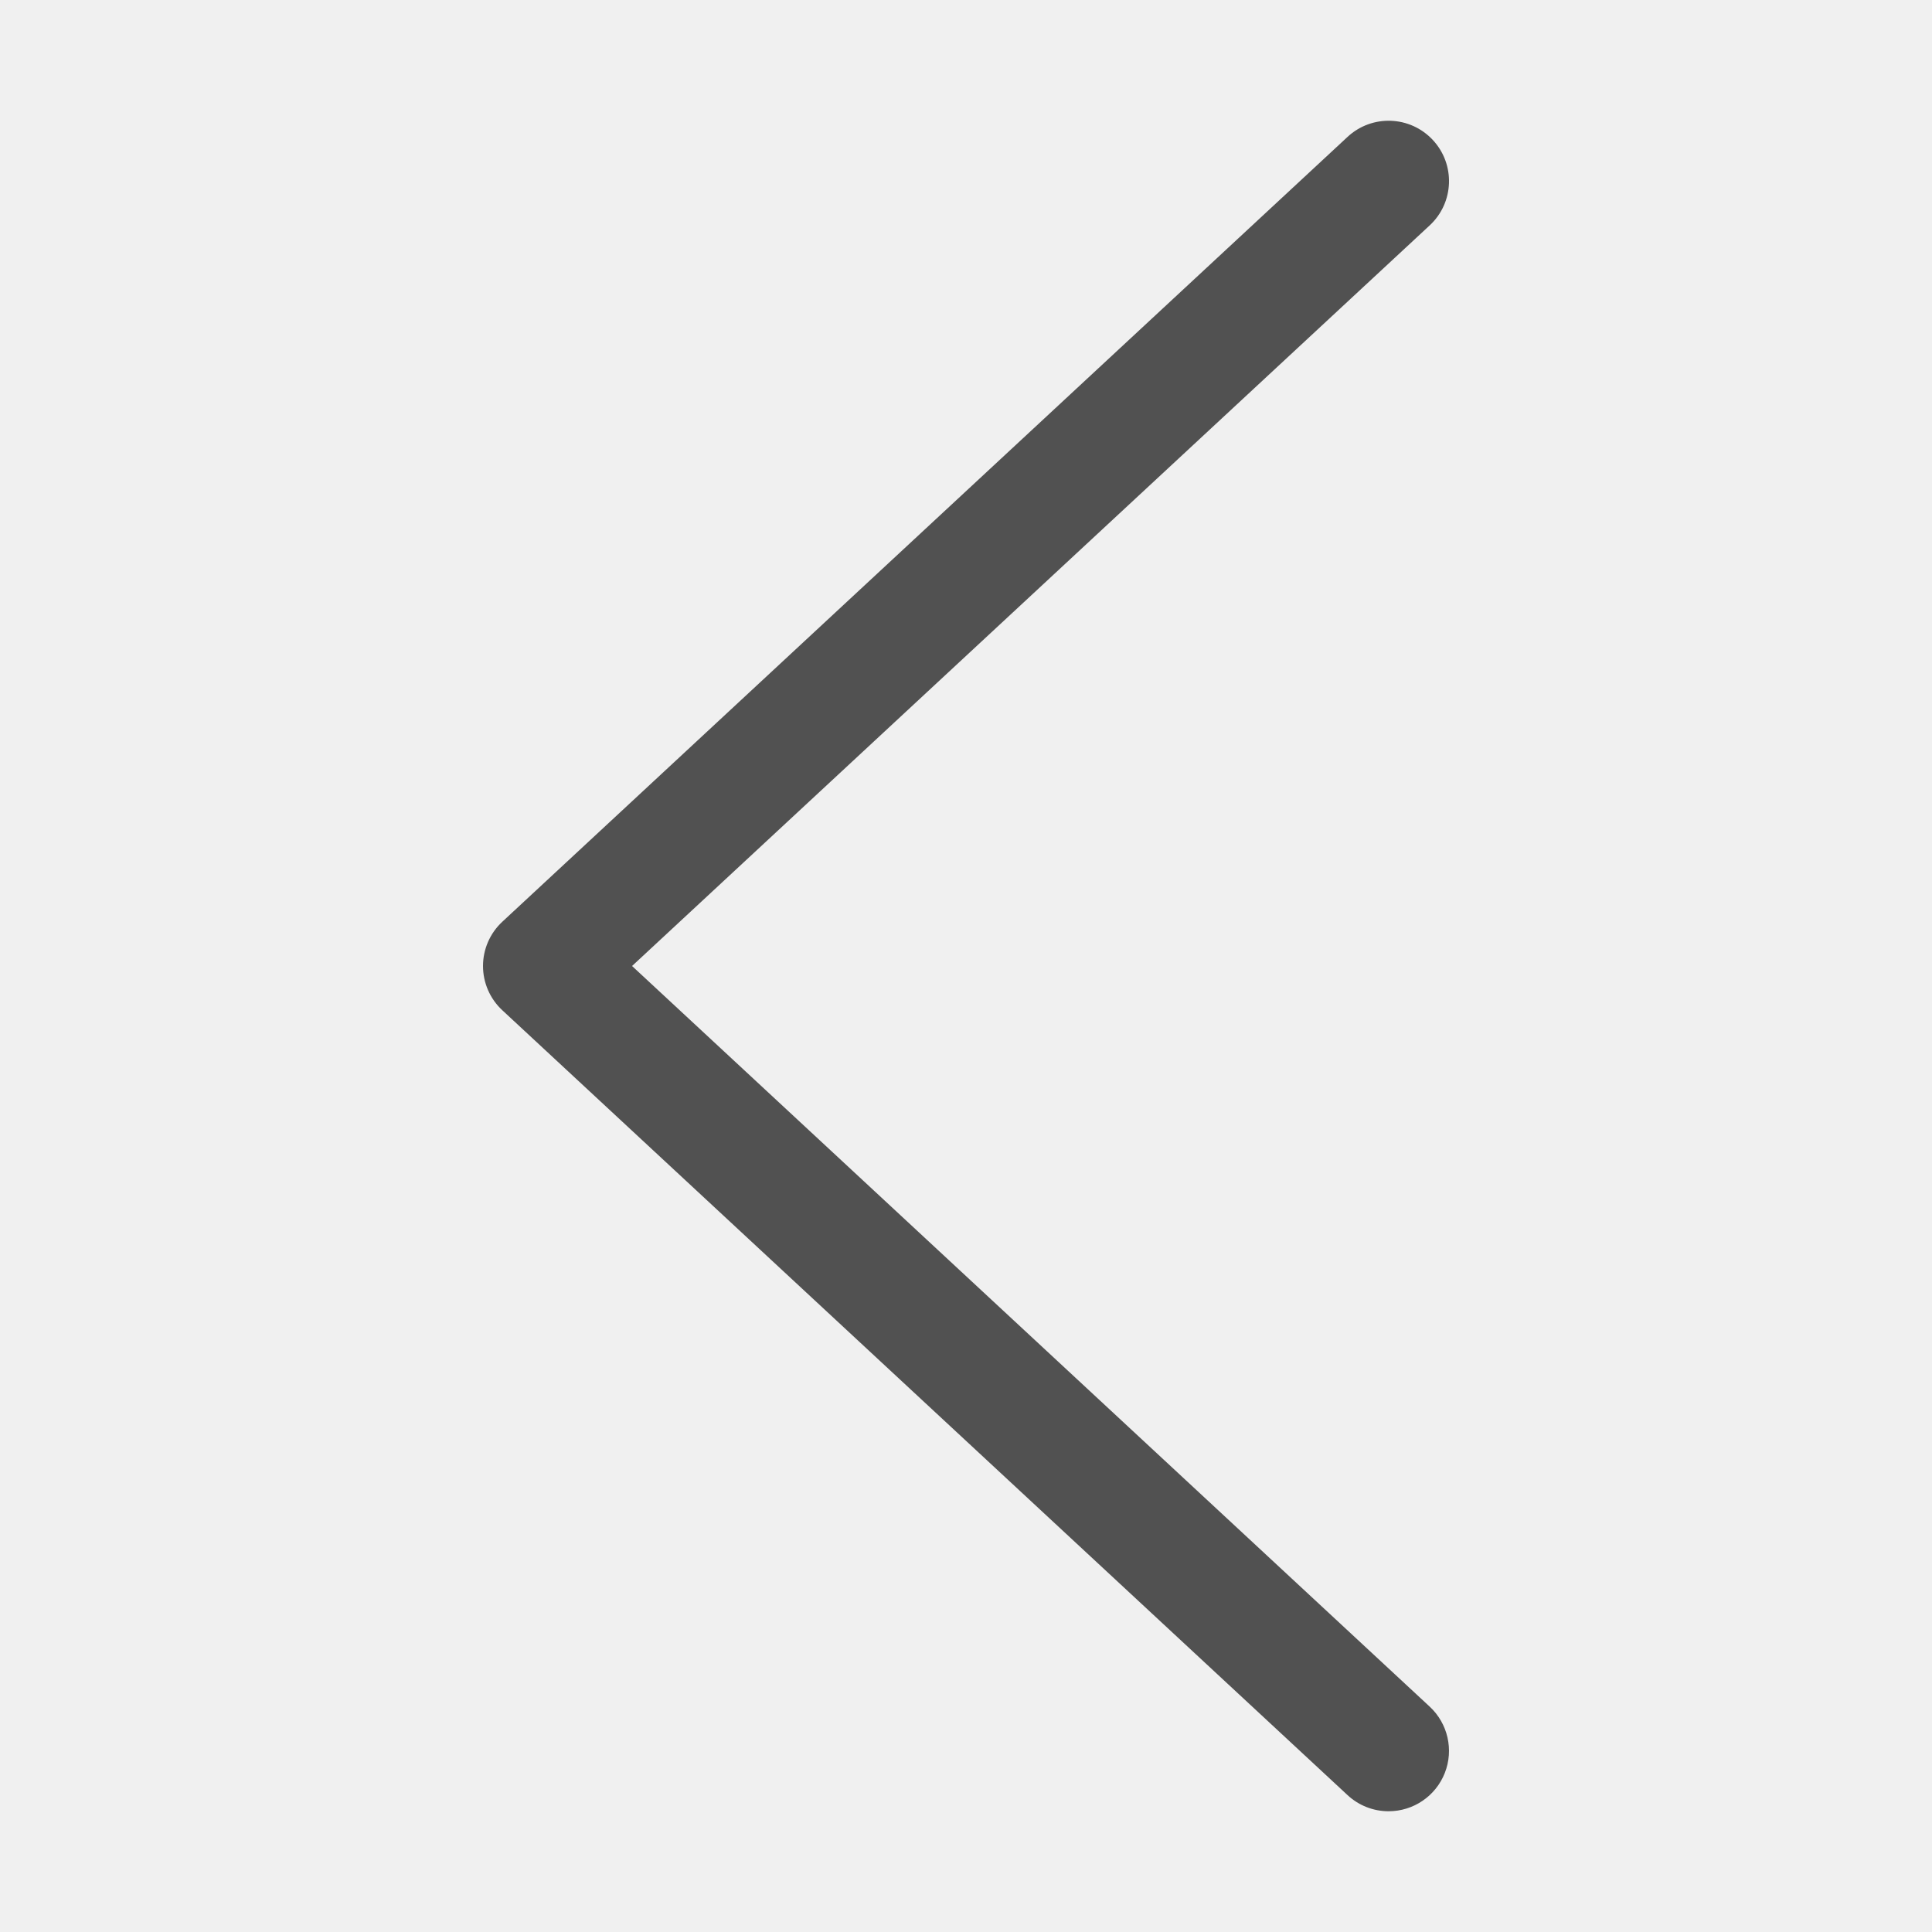
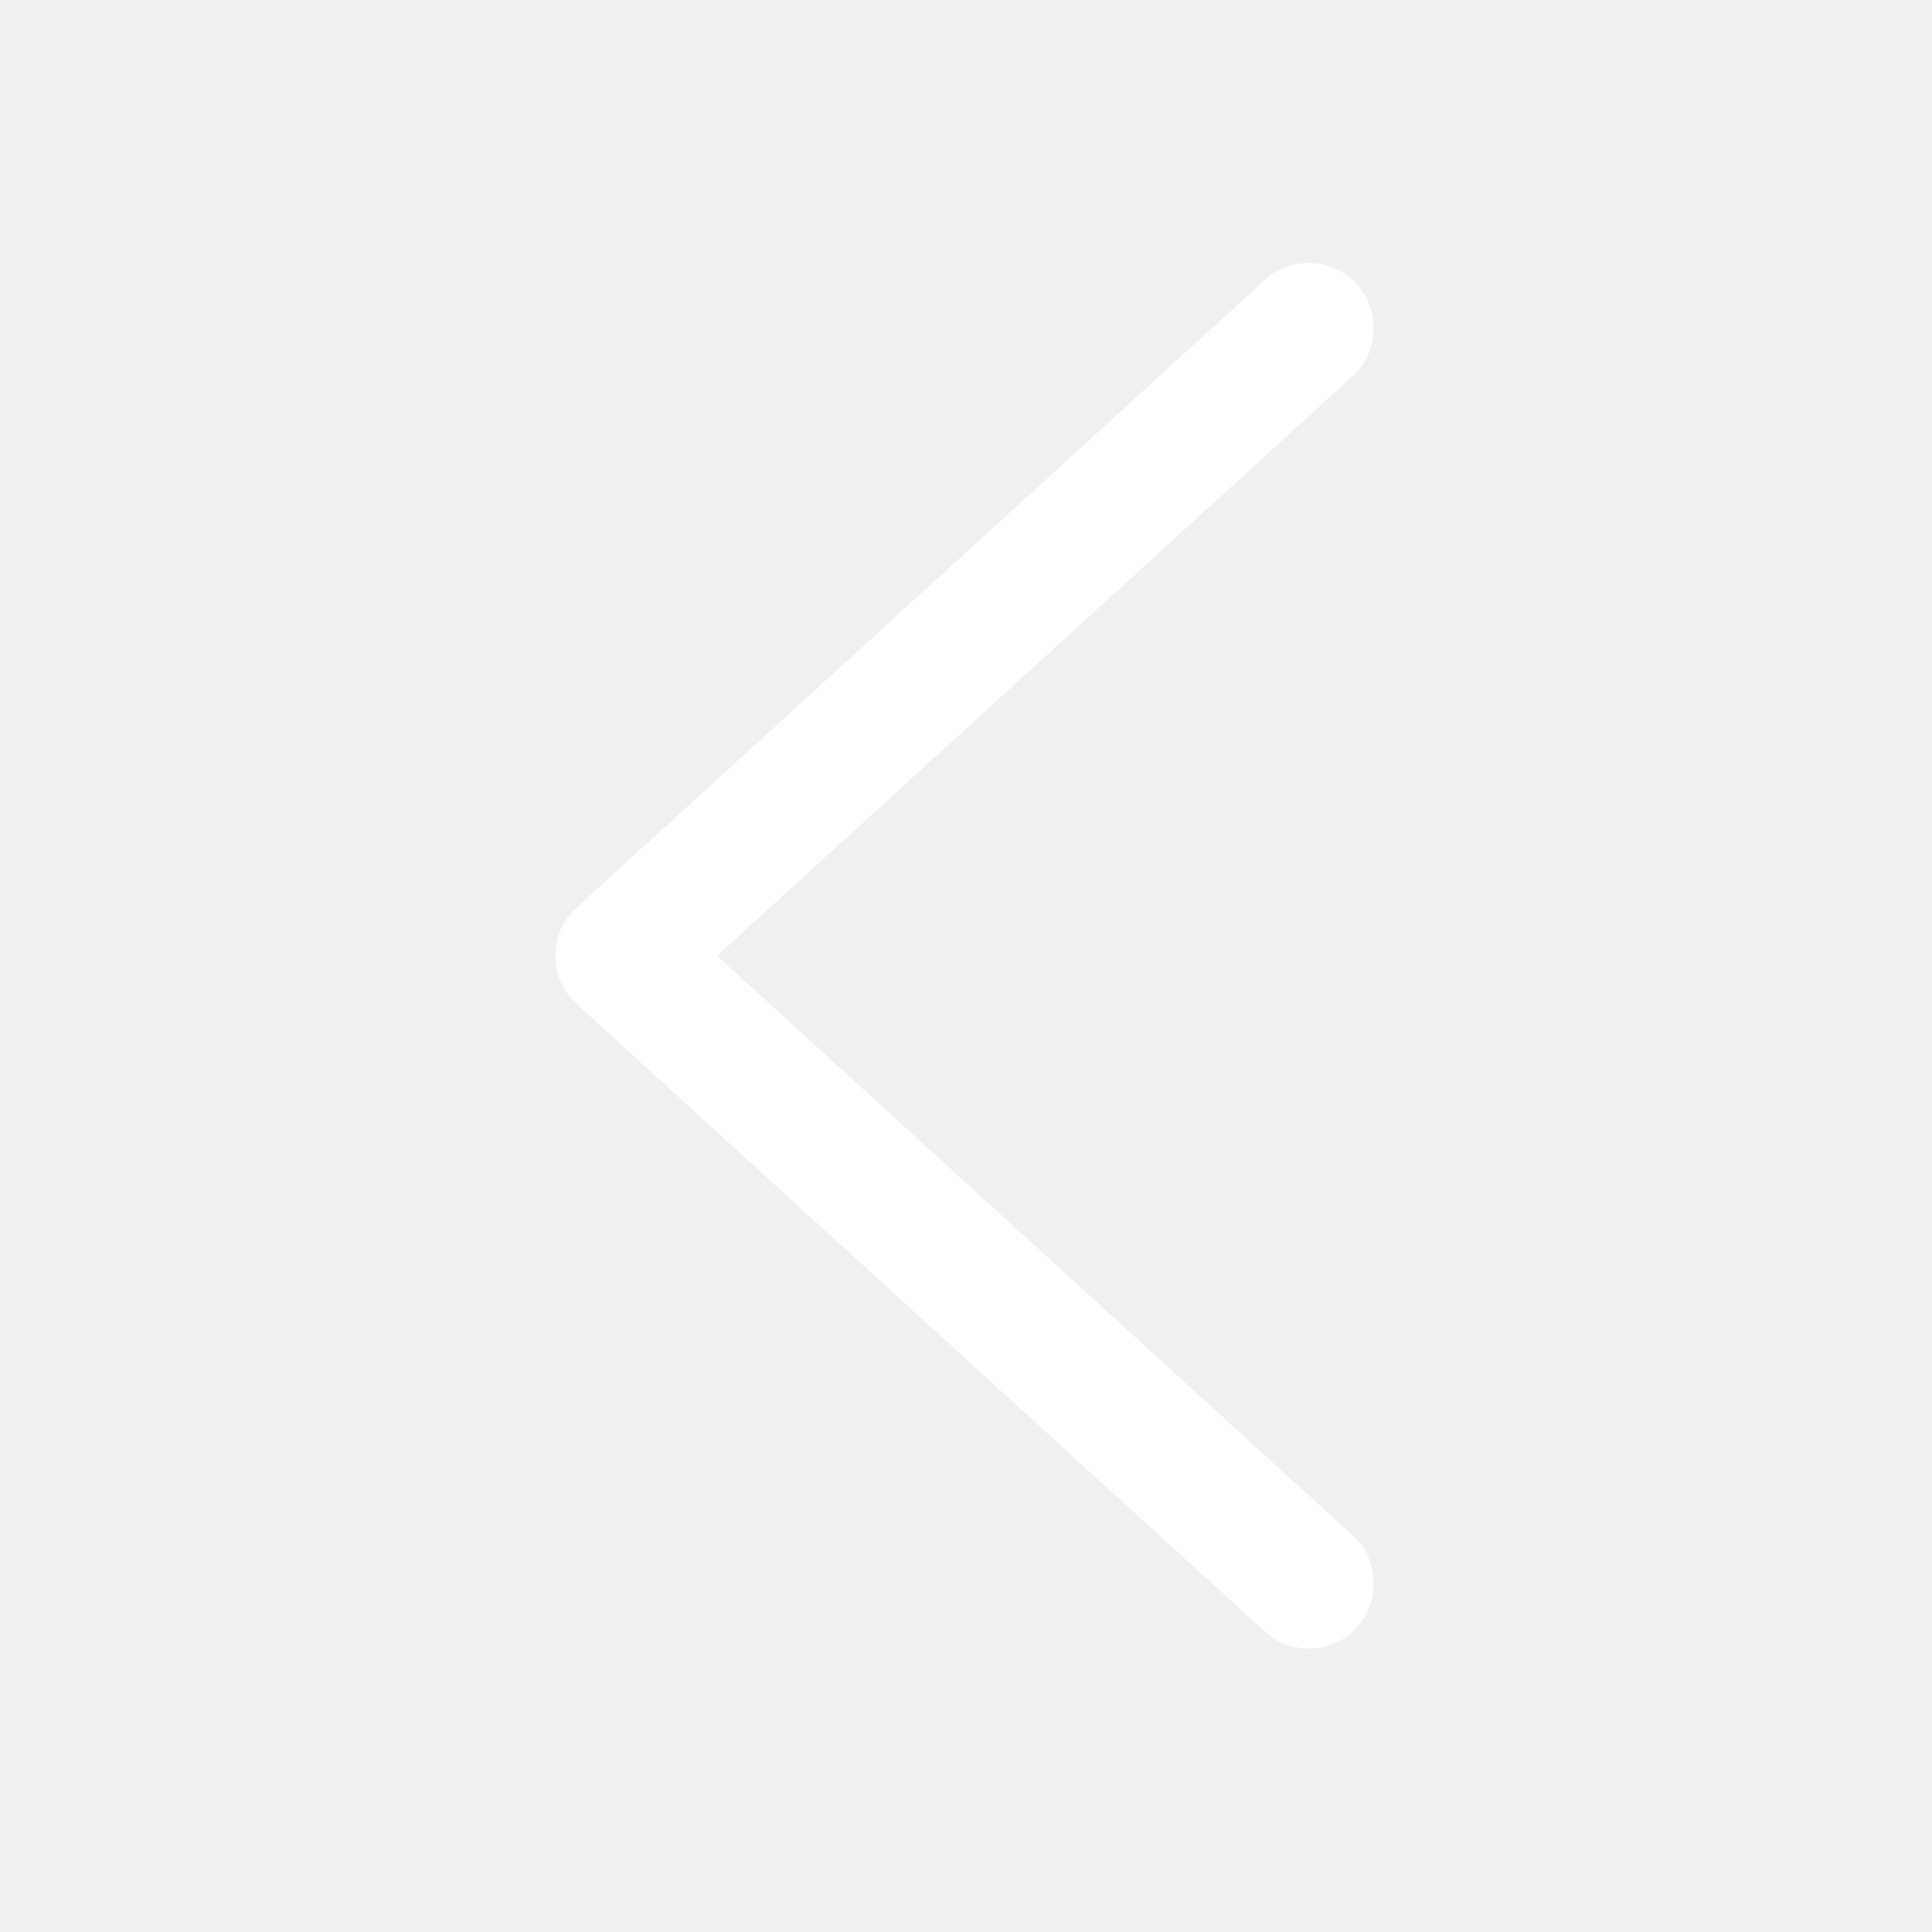
- <svg xmlns="http://www.w3.org/2000/svg" t="1540006086139" class="icon" style="" viewBox="0 0 1024 1024" version="1.1" p-id="1898" width="22" height="22">
+ <svg xmlns="http://www.w3.org/2000/svg" t="1630242921938" class="icon" viewBox="0 0 1024 1024" version="1.1" p-id="2164" width="200" height="200">
  <defs>
    <style type="text/css" />
  </defs>
-   <path d="M736 960a31.88 31.88 0 0 1-21.77-8.55l-448-416a32 32 0 0 1 0-46.9l448-416a32 32 0 1 1 43.55 46.9L335 512l422.77 392.55A32 32 0 0 1 736 960z" p-id="1899" fill="#515151" />
+   <path d="M716.879 813.744c14.095 12.824 15.127 34.658 2.303 48.752-12.844 14.095-34.679 15.127-48.752 2.302l-364.835-332.677c-14.114-12.845-15.128-34.659-2.302-48.753 0.734-0.816 1.487-1.588 2.302-2.302l0.079-0.081 0.139-0.139 364.616-332.477c14.075-12.824 35.91-11.792 48.752 2.302 12.824 14.095 11.793 35.93-2.303 48.753L380.032 506.594l336.846 307.149L716.879 813.744 716.879 813.744z" p-id="2165" fill="#ffffff" />
</svg>
